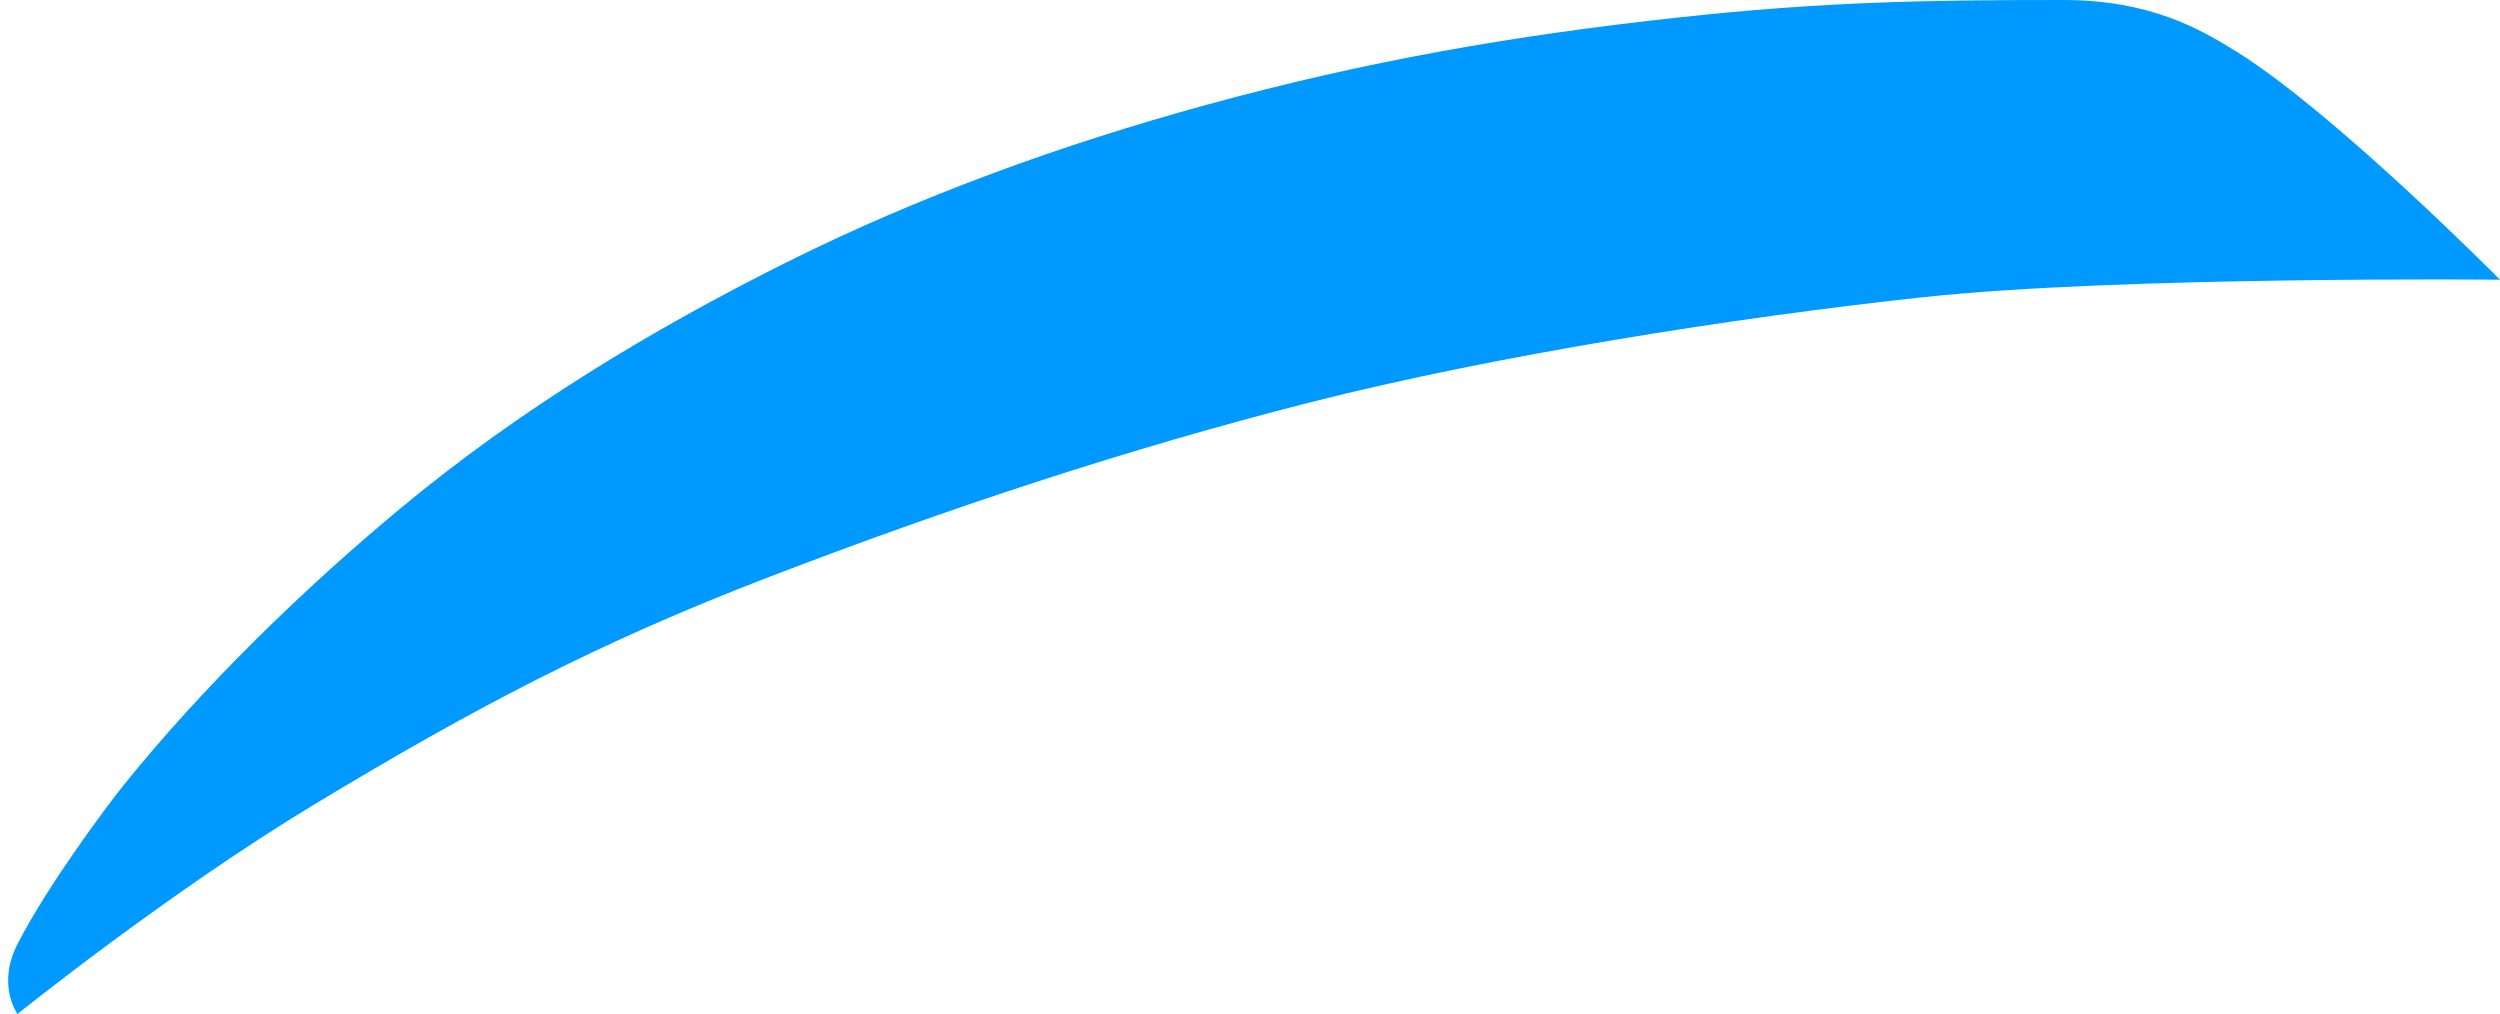
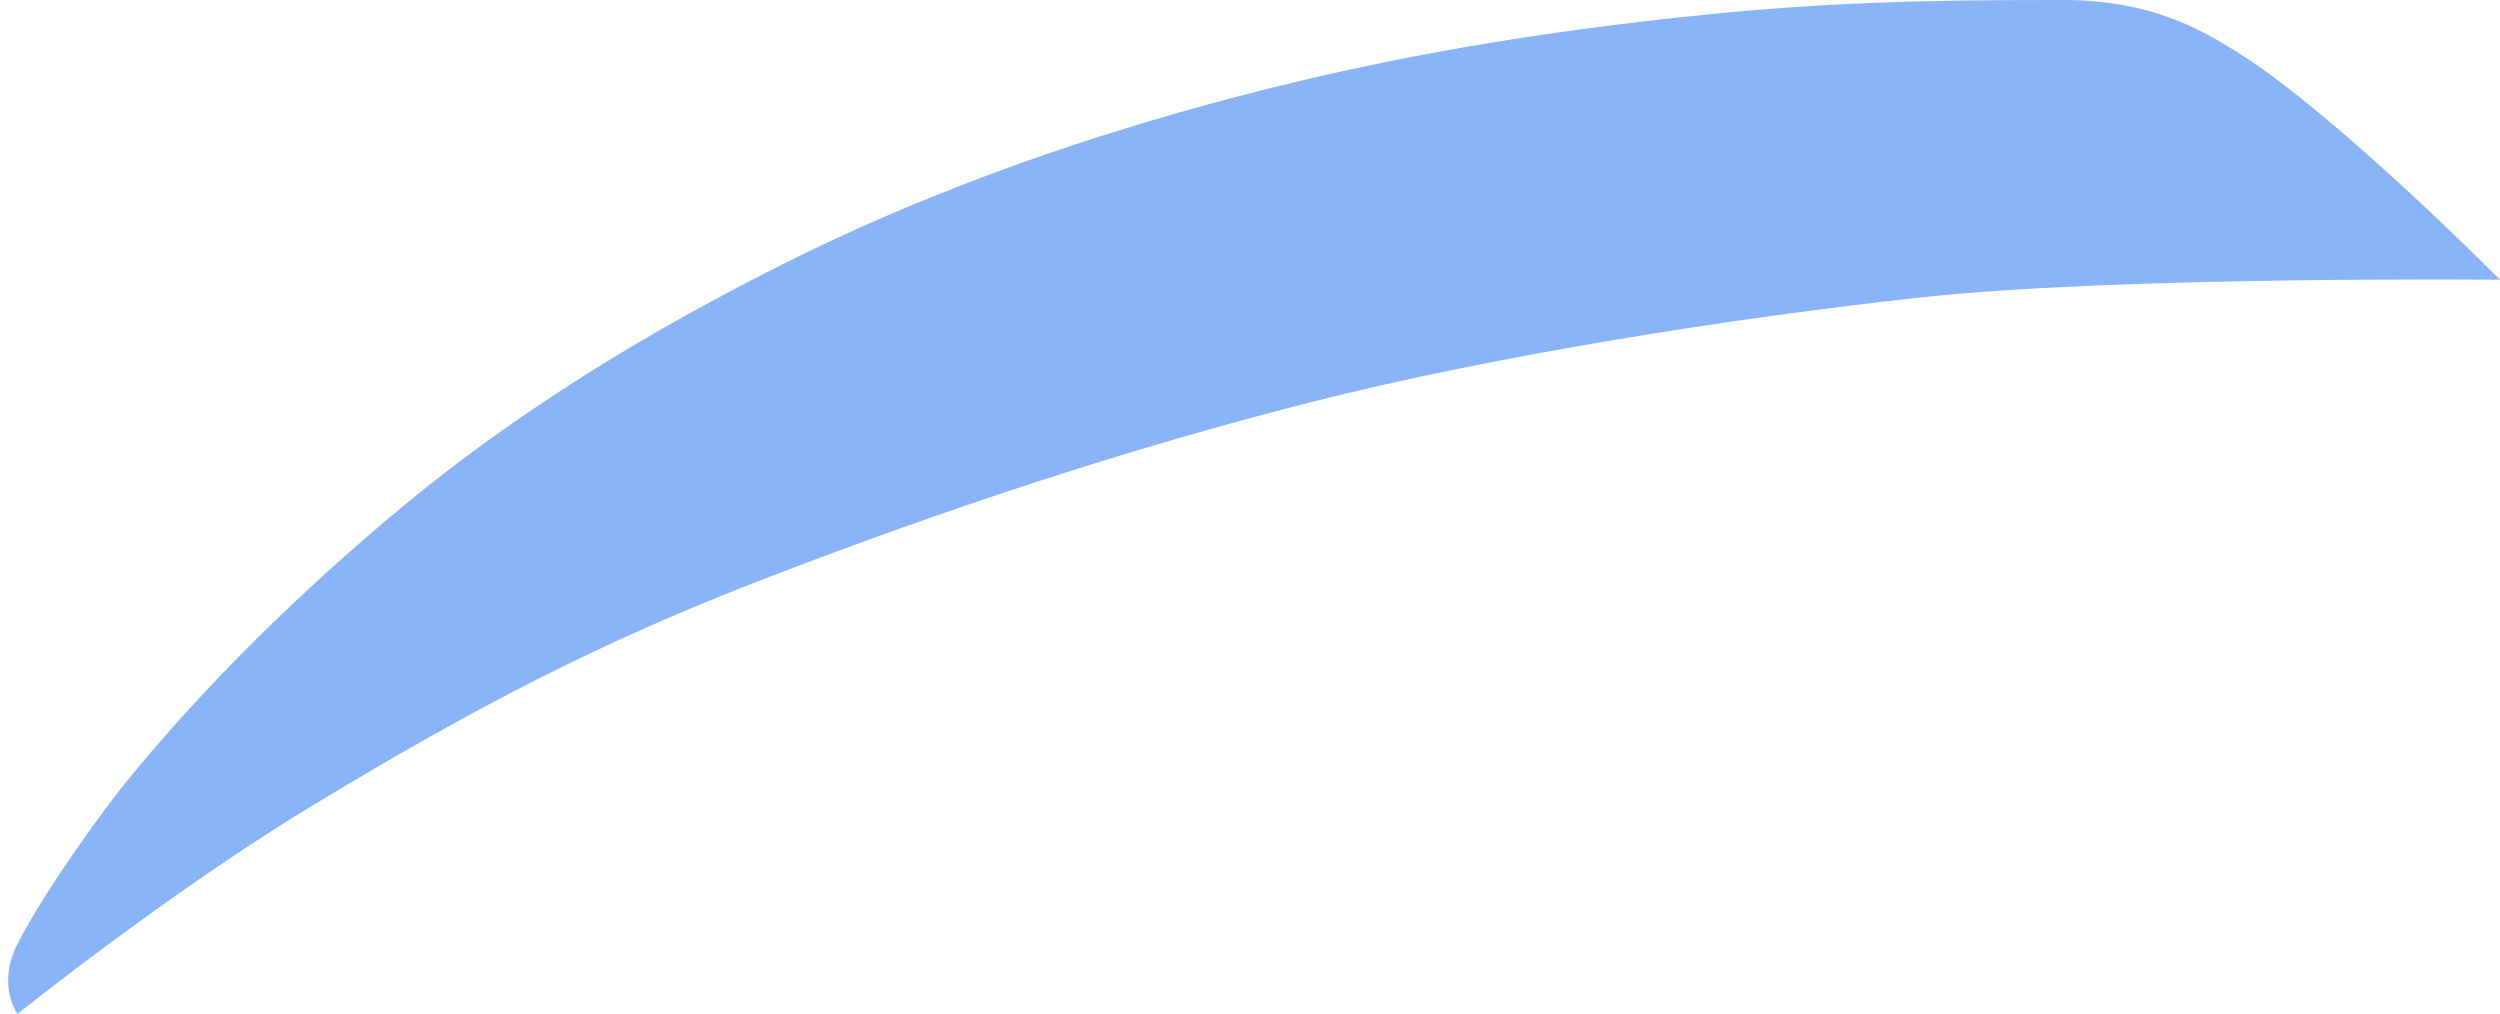
<svg xmlns="http://www.w3.org/2000/svg" width="143" height="58" viewBox="0 0 143 58">
-   <path id="path1" fill="#0099ff" fill-rule="evenodd" stroke="none" d="M 118 0 C 123 0 125.848 1.653 128 3 C 133.608 6.512 143 16 143 16 C 143 16 121.273 15.785 110 17 C 99.21 18.163 85.519 20.329 75 23 C 64.476 25.672 54.136 29.107 44 33 C 34.111 36.798 27.071 40.529 18 46 C 9.664 51.028 1 58 1 58 C 1 58 -0.202 56.346 1 54 C 2.73 50.624 6.15 46.059 7 45 C 11.577 39.3 17.372 33.666 23 29 C 29.692 23.452 37.222 18.88 45 15 C 52.645 11.186 60.76 8.26 69 6 C 78.143 3.492 86.575 2.025 96 1 C 104.291 0.098 110.125 0 118 0 Z" />
+   <path id="path1" fill="#8ab4f8" fill-rule="evenodd" stroke="none" d="M 118 0 C 123 0 125.848 1.653 128 3 C 133.608 6.512 143 16 143 16 C 143 16 121.273 15.785 110 17 C 99.21 18.163 85.519 20.329 75 23 C 64.476 25.672 54.136 29.107 44 33 C 34.111 36.798 27.071 40.529 18 46 C 9.664 51.028 1 58 1 58 C 1 58 -0.202 56.346 1 54 C 2.73 50.624 6.15 46.059 7 45 C 11.577 39.3 17.372 33.666 23 29 C 29.692 23.452 37.222 18.88 45 15 C 52.645 11.186 60.76 8.26 69 6 C 78.143 3.492 86.575 2.025 96 1 C 104.291 0.098 110.125 0 118 0 Z" />
</svg>
